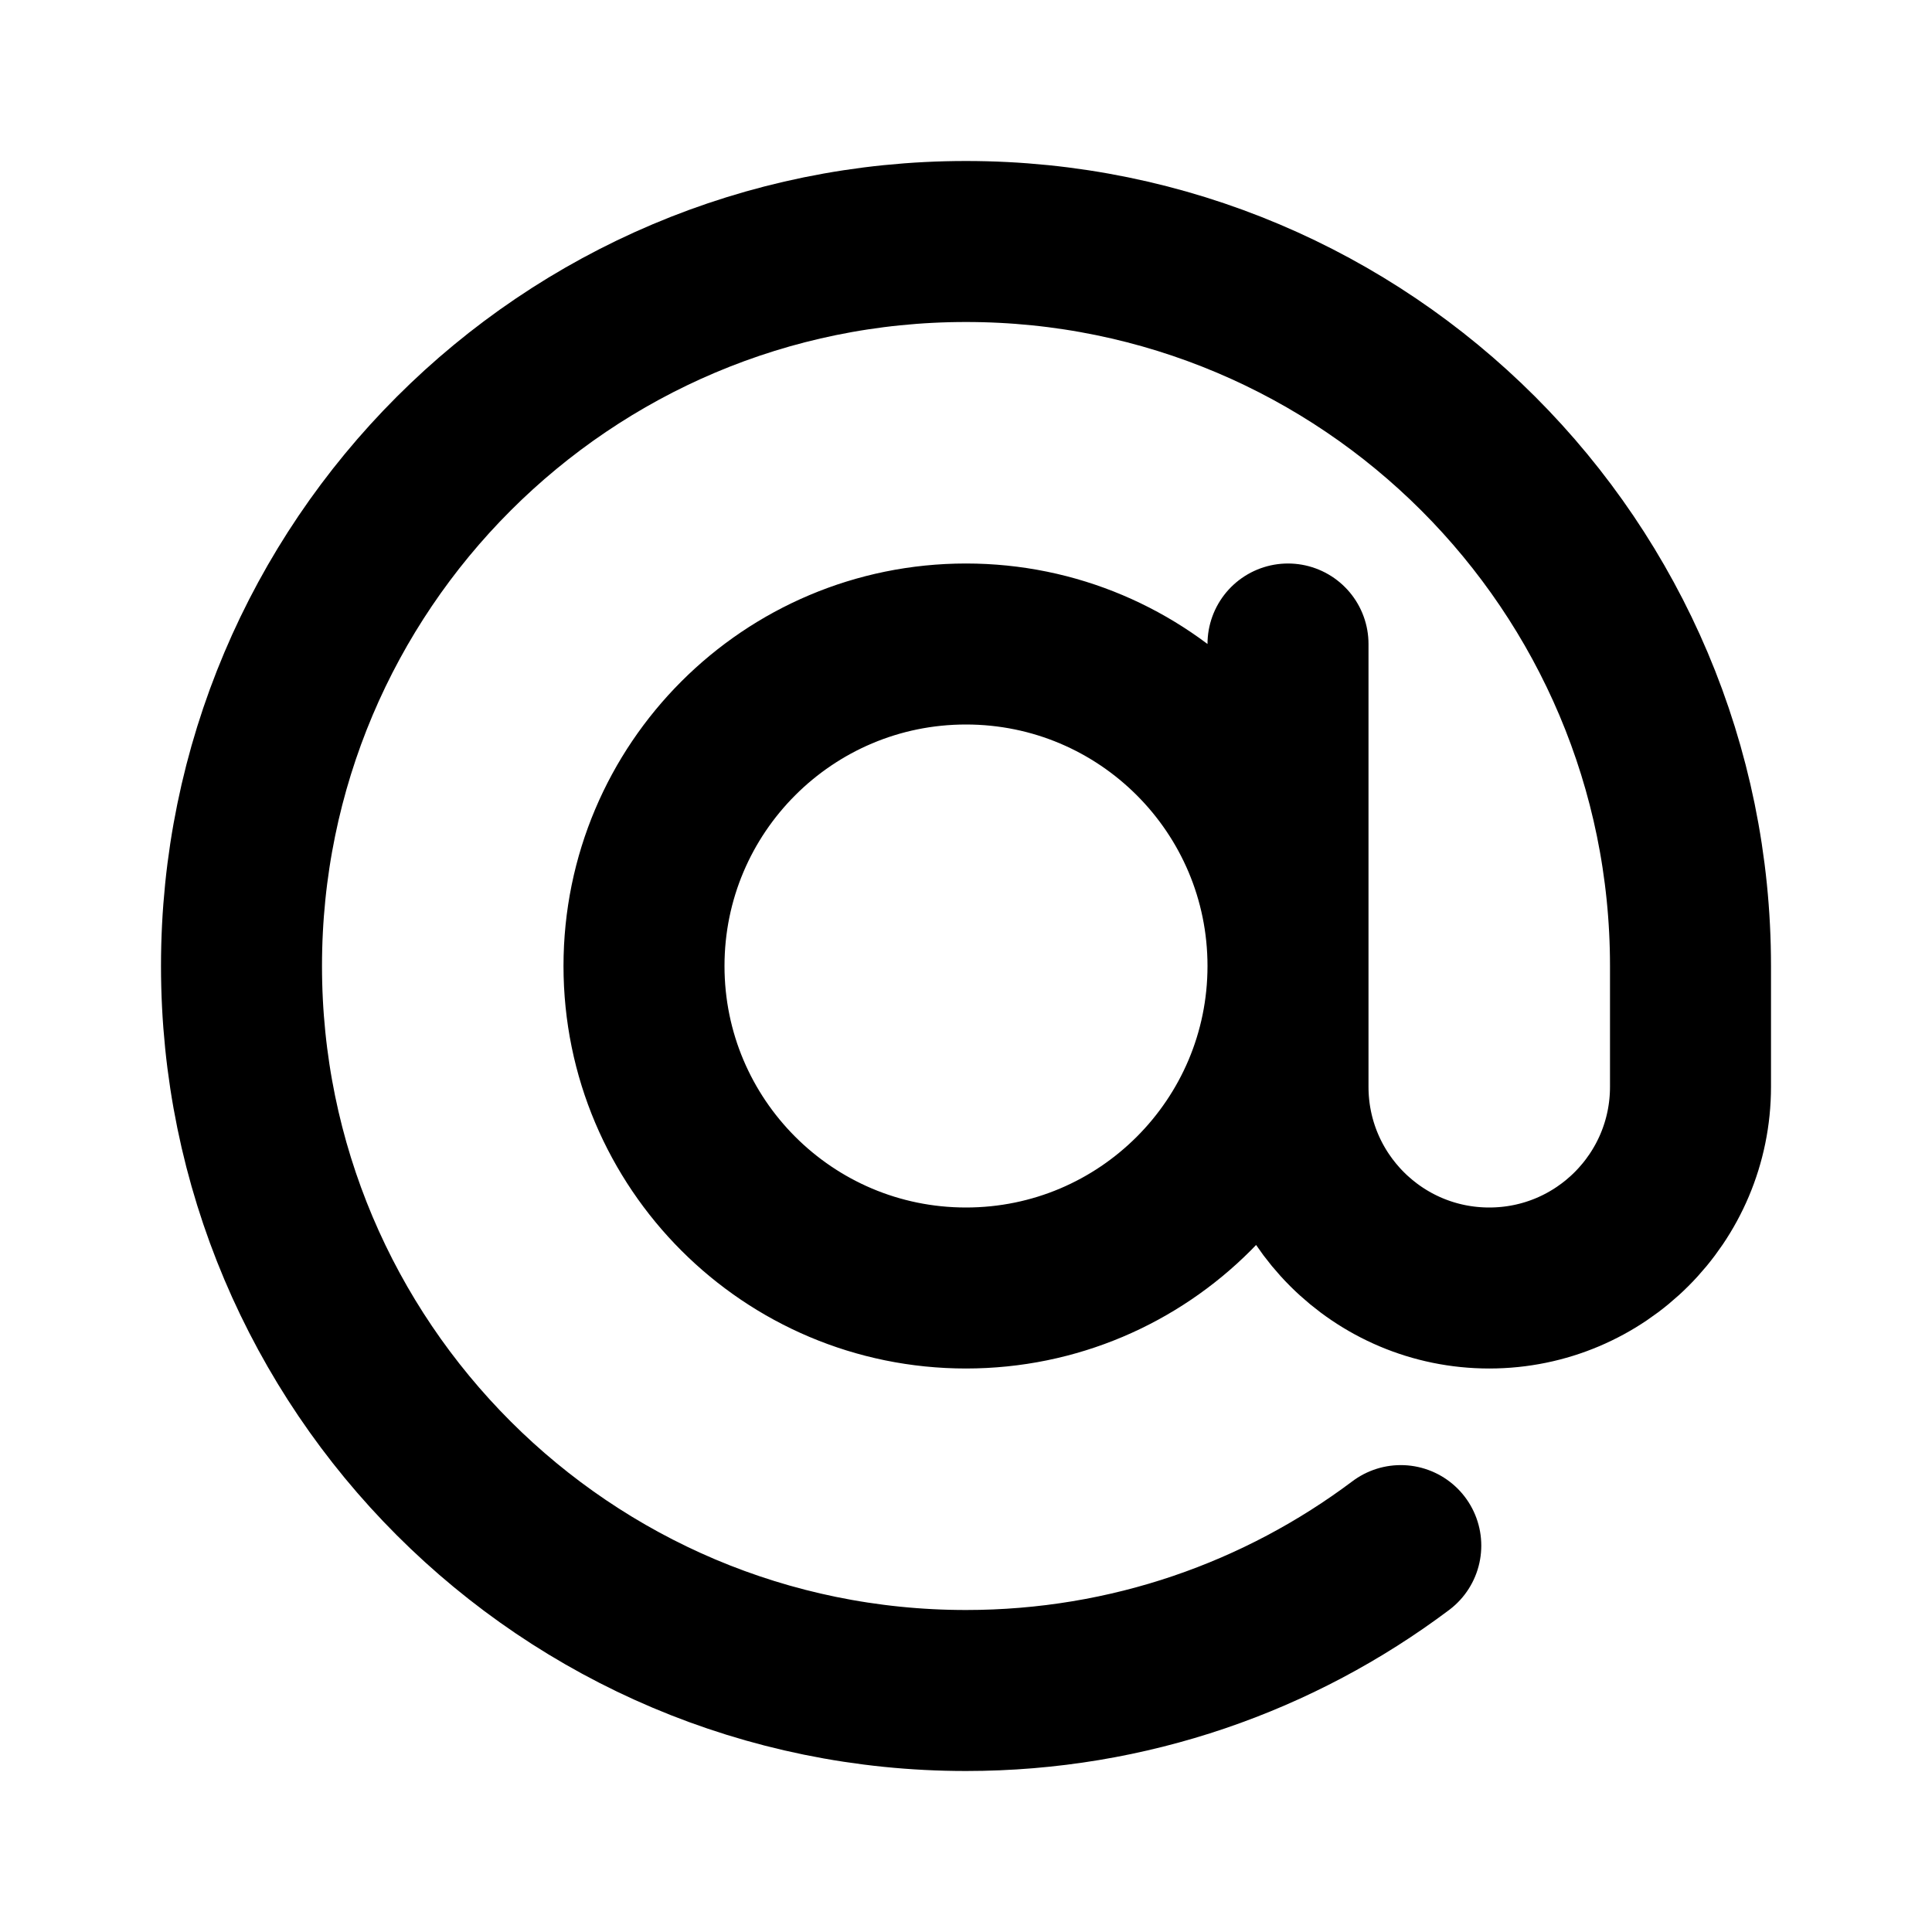
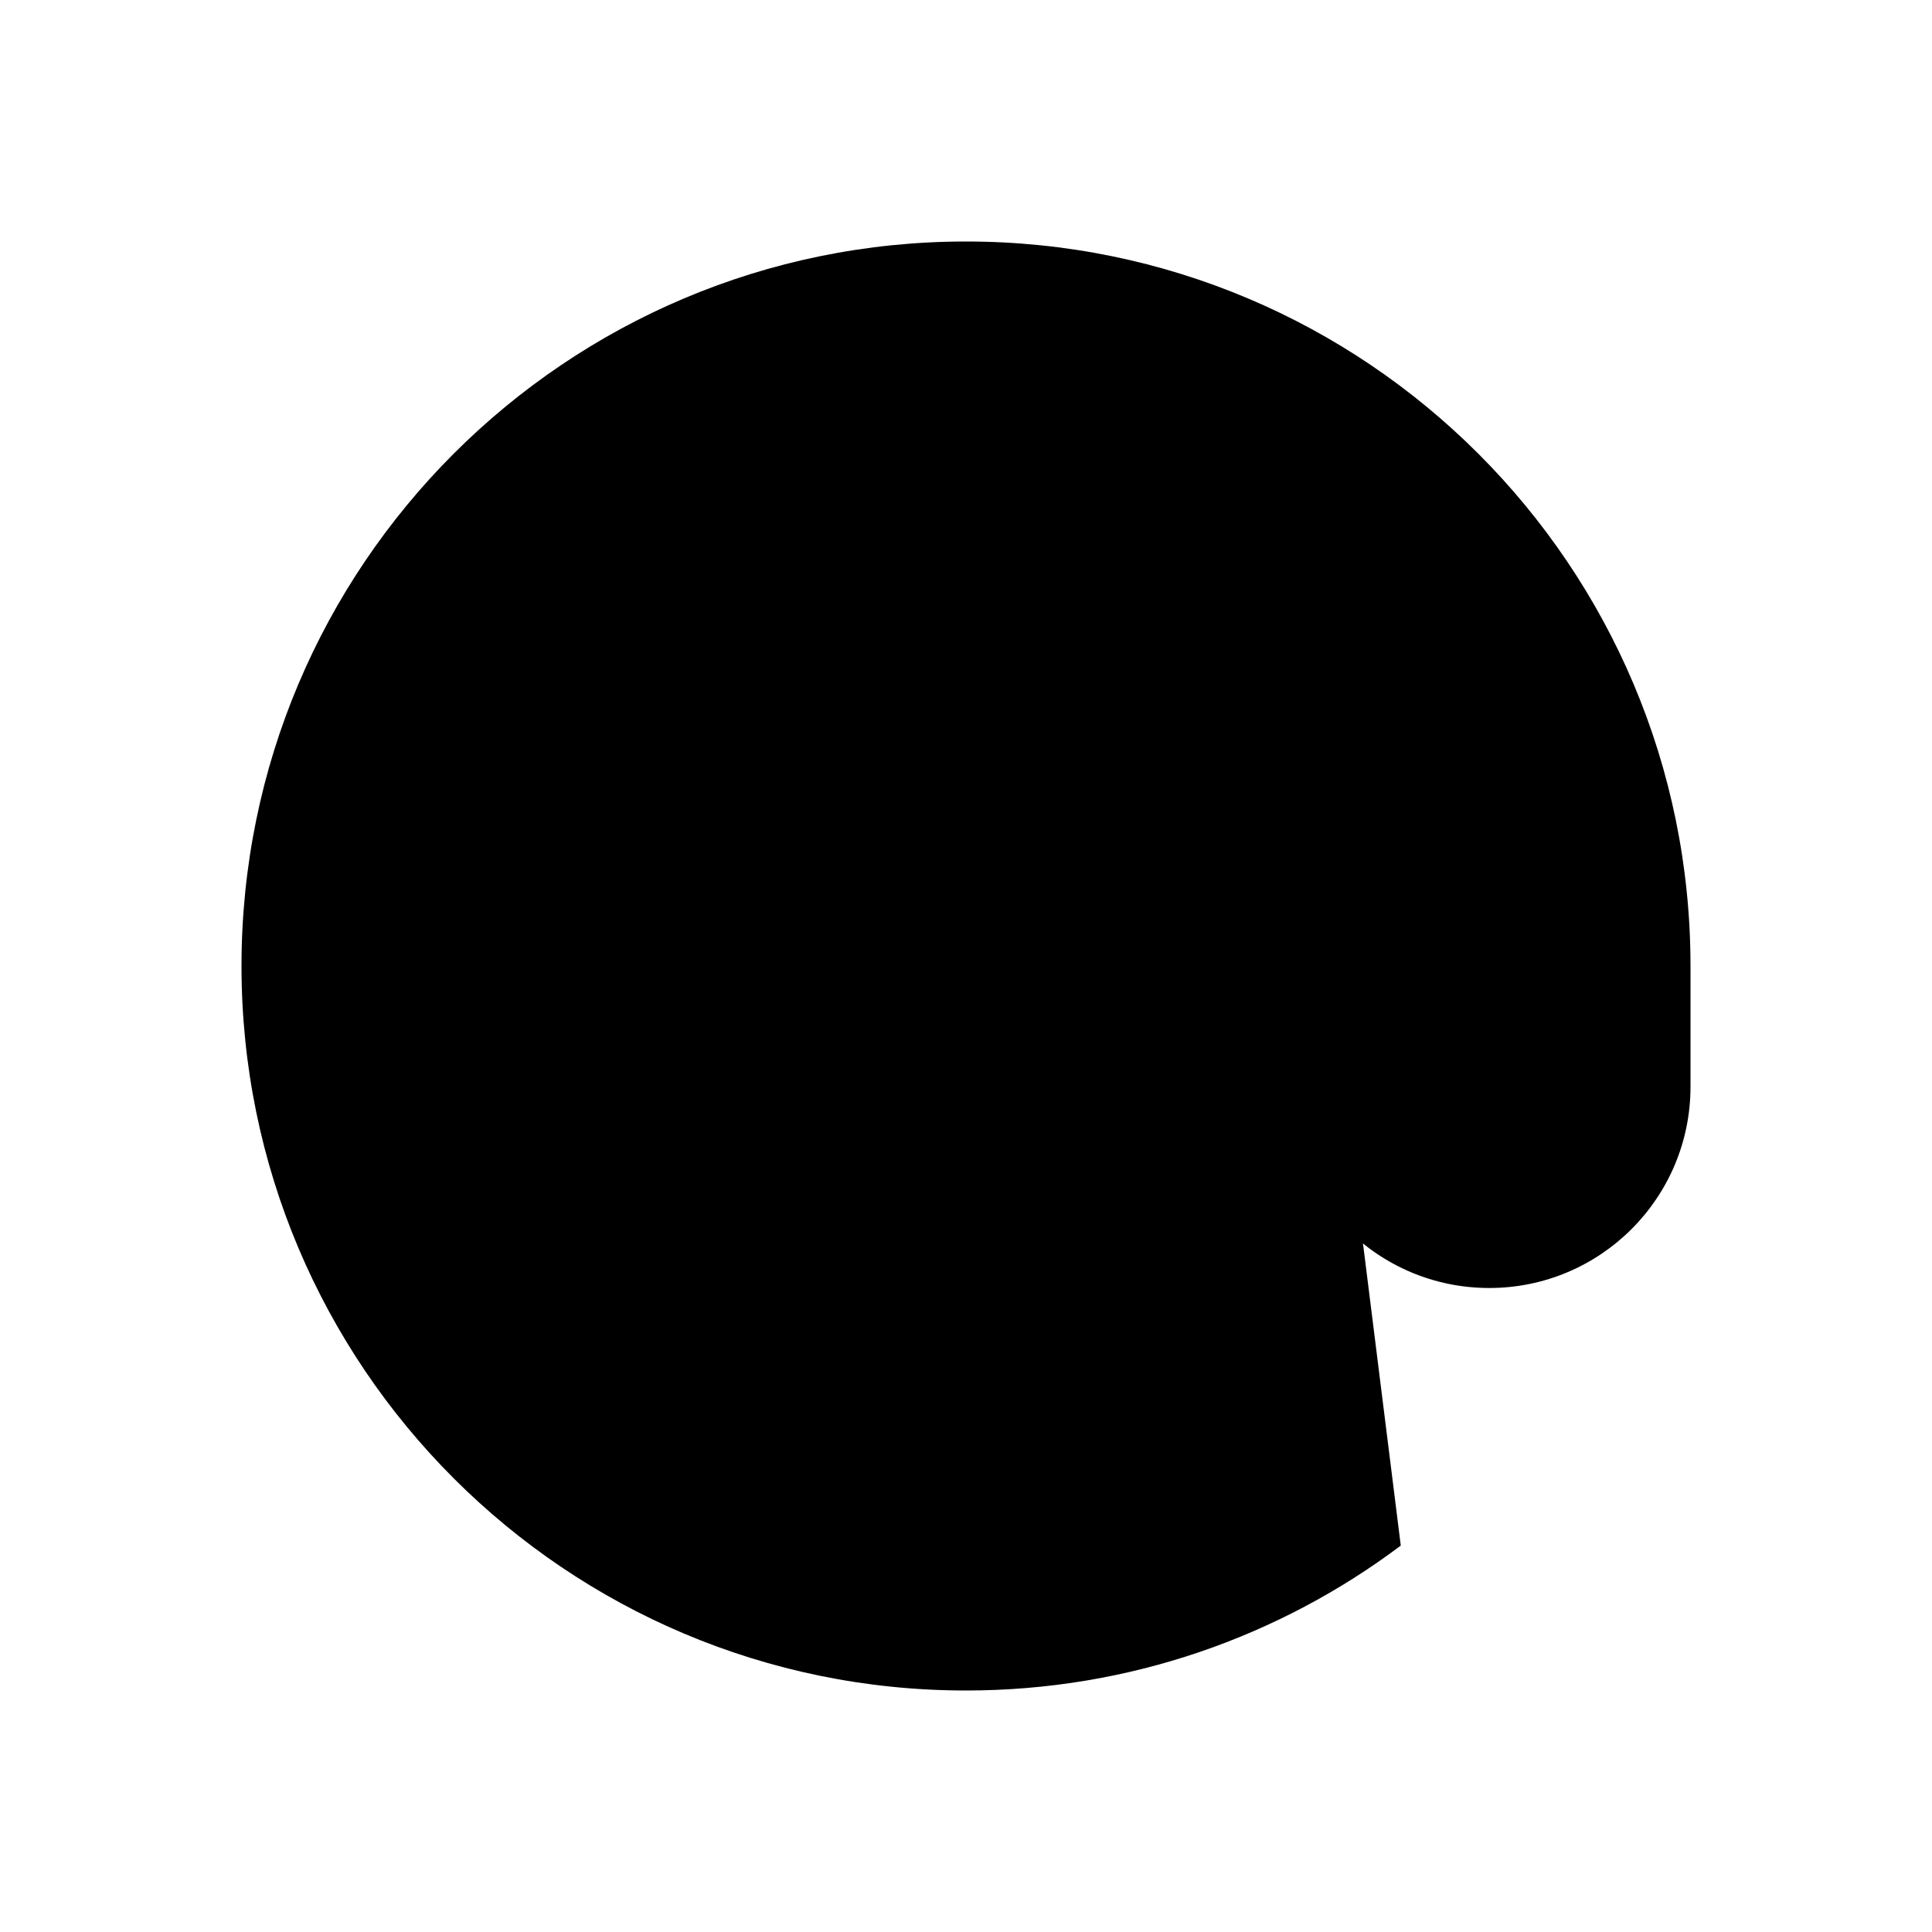
- <svg xmlns="http://www.w3.org/2000/svg" width="800px" height="800px" viewBox="0 0 24 24" fill="none">
-   <path d="M17.401 19.2C15.896 20.33 14.027 21 12 21C7.029 21 3 16.971 3 12C3 7.029 7.029 3 12 3C16.971 3 21 7.029 21 12V13.5C21 14.881 19.881 16 18.5 16C17.119 16 16 14.881 16 13.5V8M16 12C16 14.209 14.209 16 12 16C9.791 16 8 14.209 8 12C8 9.791 9.791 8 12 8C14.209 8 16 9.791 16 12Z" stroke="#000000" stroke-width="2" stroke-linecap="round" stroke-linejoin="round" />
+ <svg xmlns="http://www.w3.org/2000/svg" width="800px" height="800px" viewBox="0 0 24 24" class="fill-nord0 dark:fill-nord3">
+   <path d="M17.401 19.2C15.896 20.33 14.027 21 12 21C7.029 21 3 16.971 3 12C3 7.029 7.029 3 12 3C16.971 3 21 7.029 21 12V13.5C21 14.881 19.881 16 18.5 16C17.119 16 16 14.881 16 13.5V8M16 12C16 14.209 14.209 16 12 16C9.791 16 8 14.209 8 12C8 9.791 9.791 8 12 8C14.209 8 16 9.791 16 12Z" stroke-width="2" stroke-linecap="round" stroke-linejoin="round" />
</svg>
